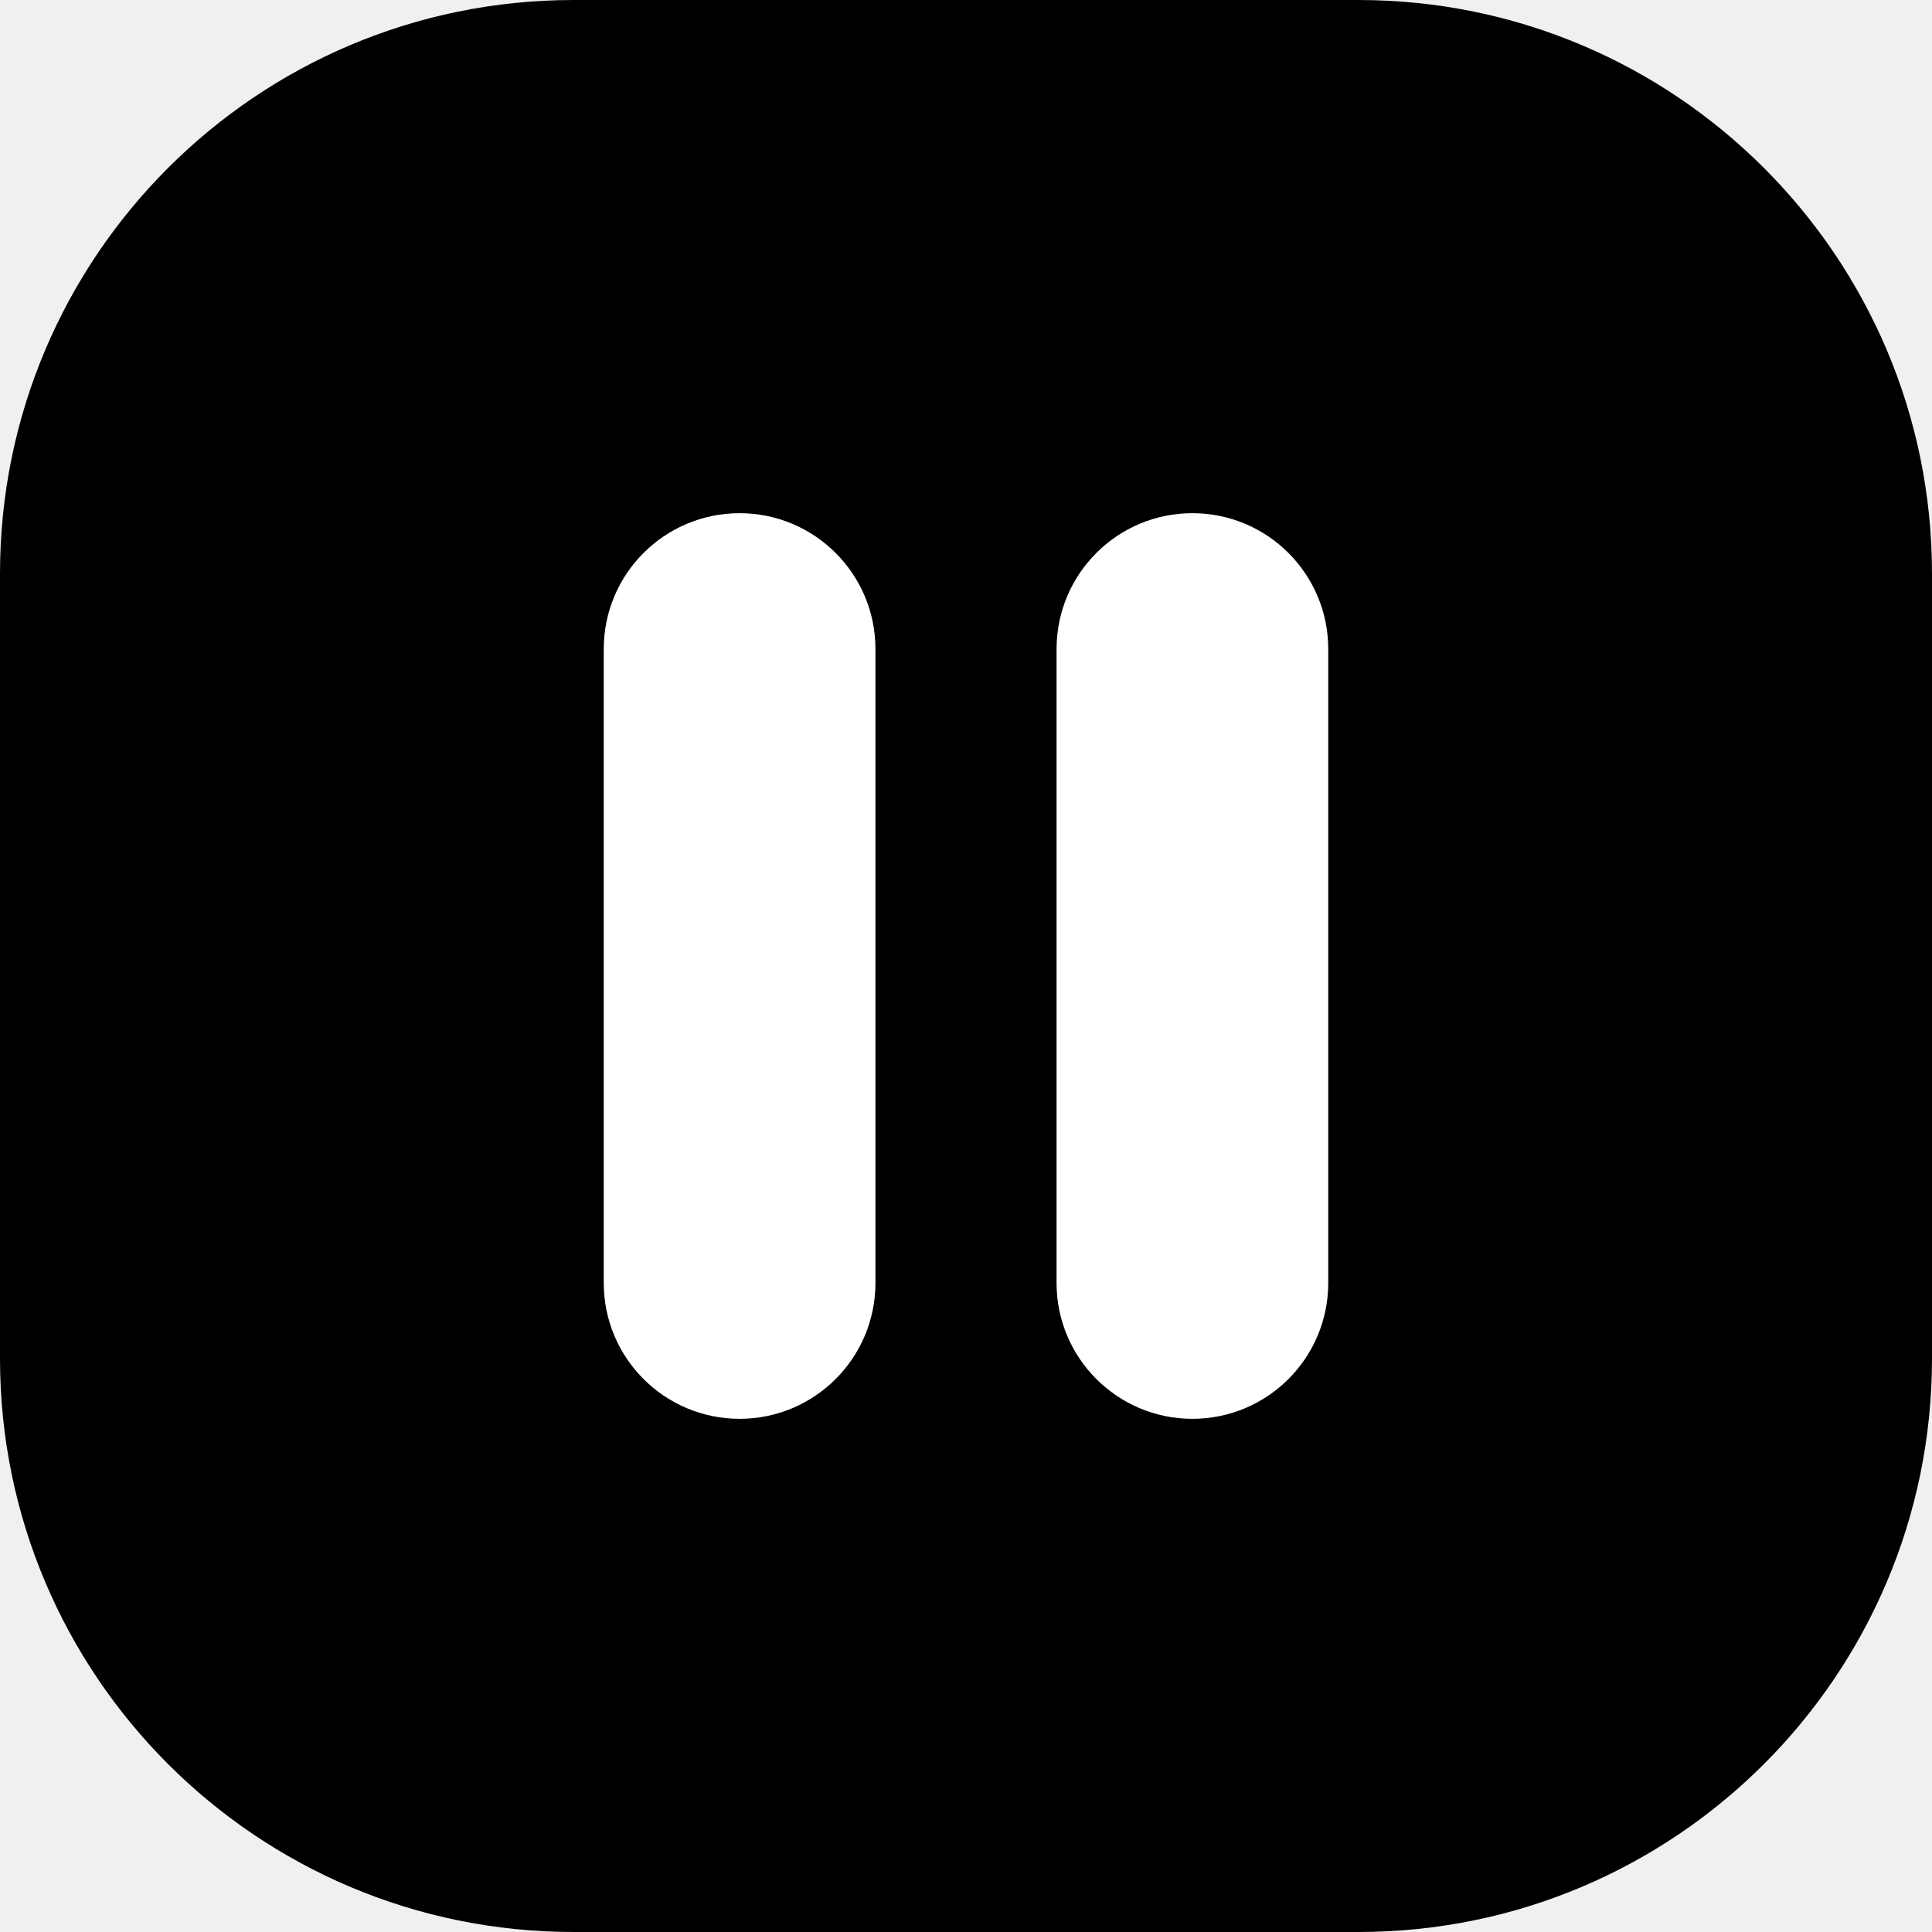
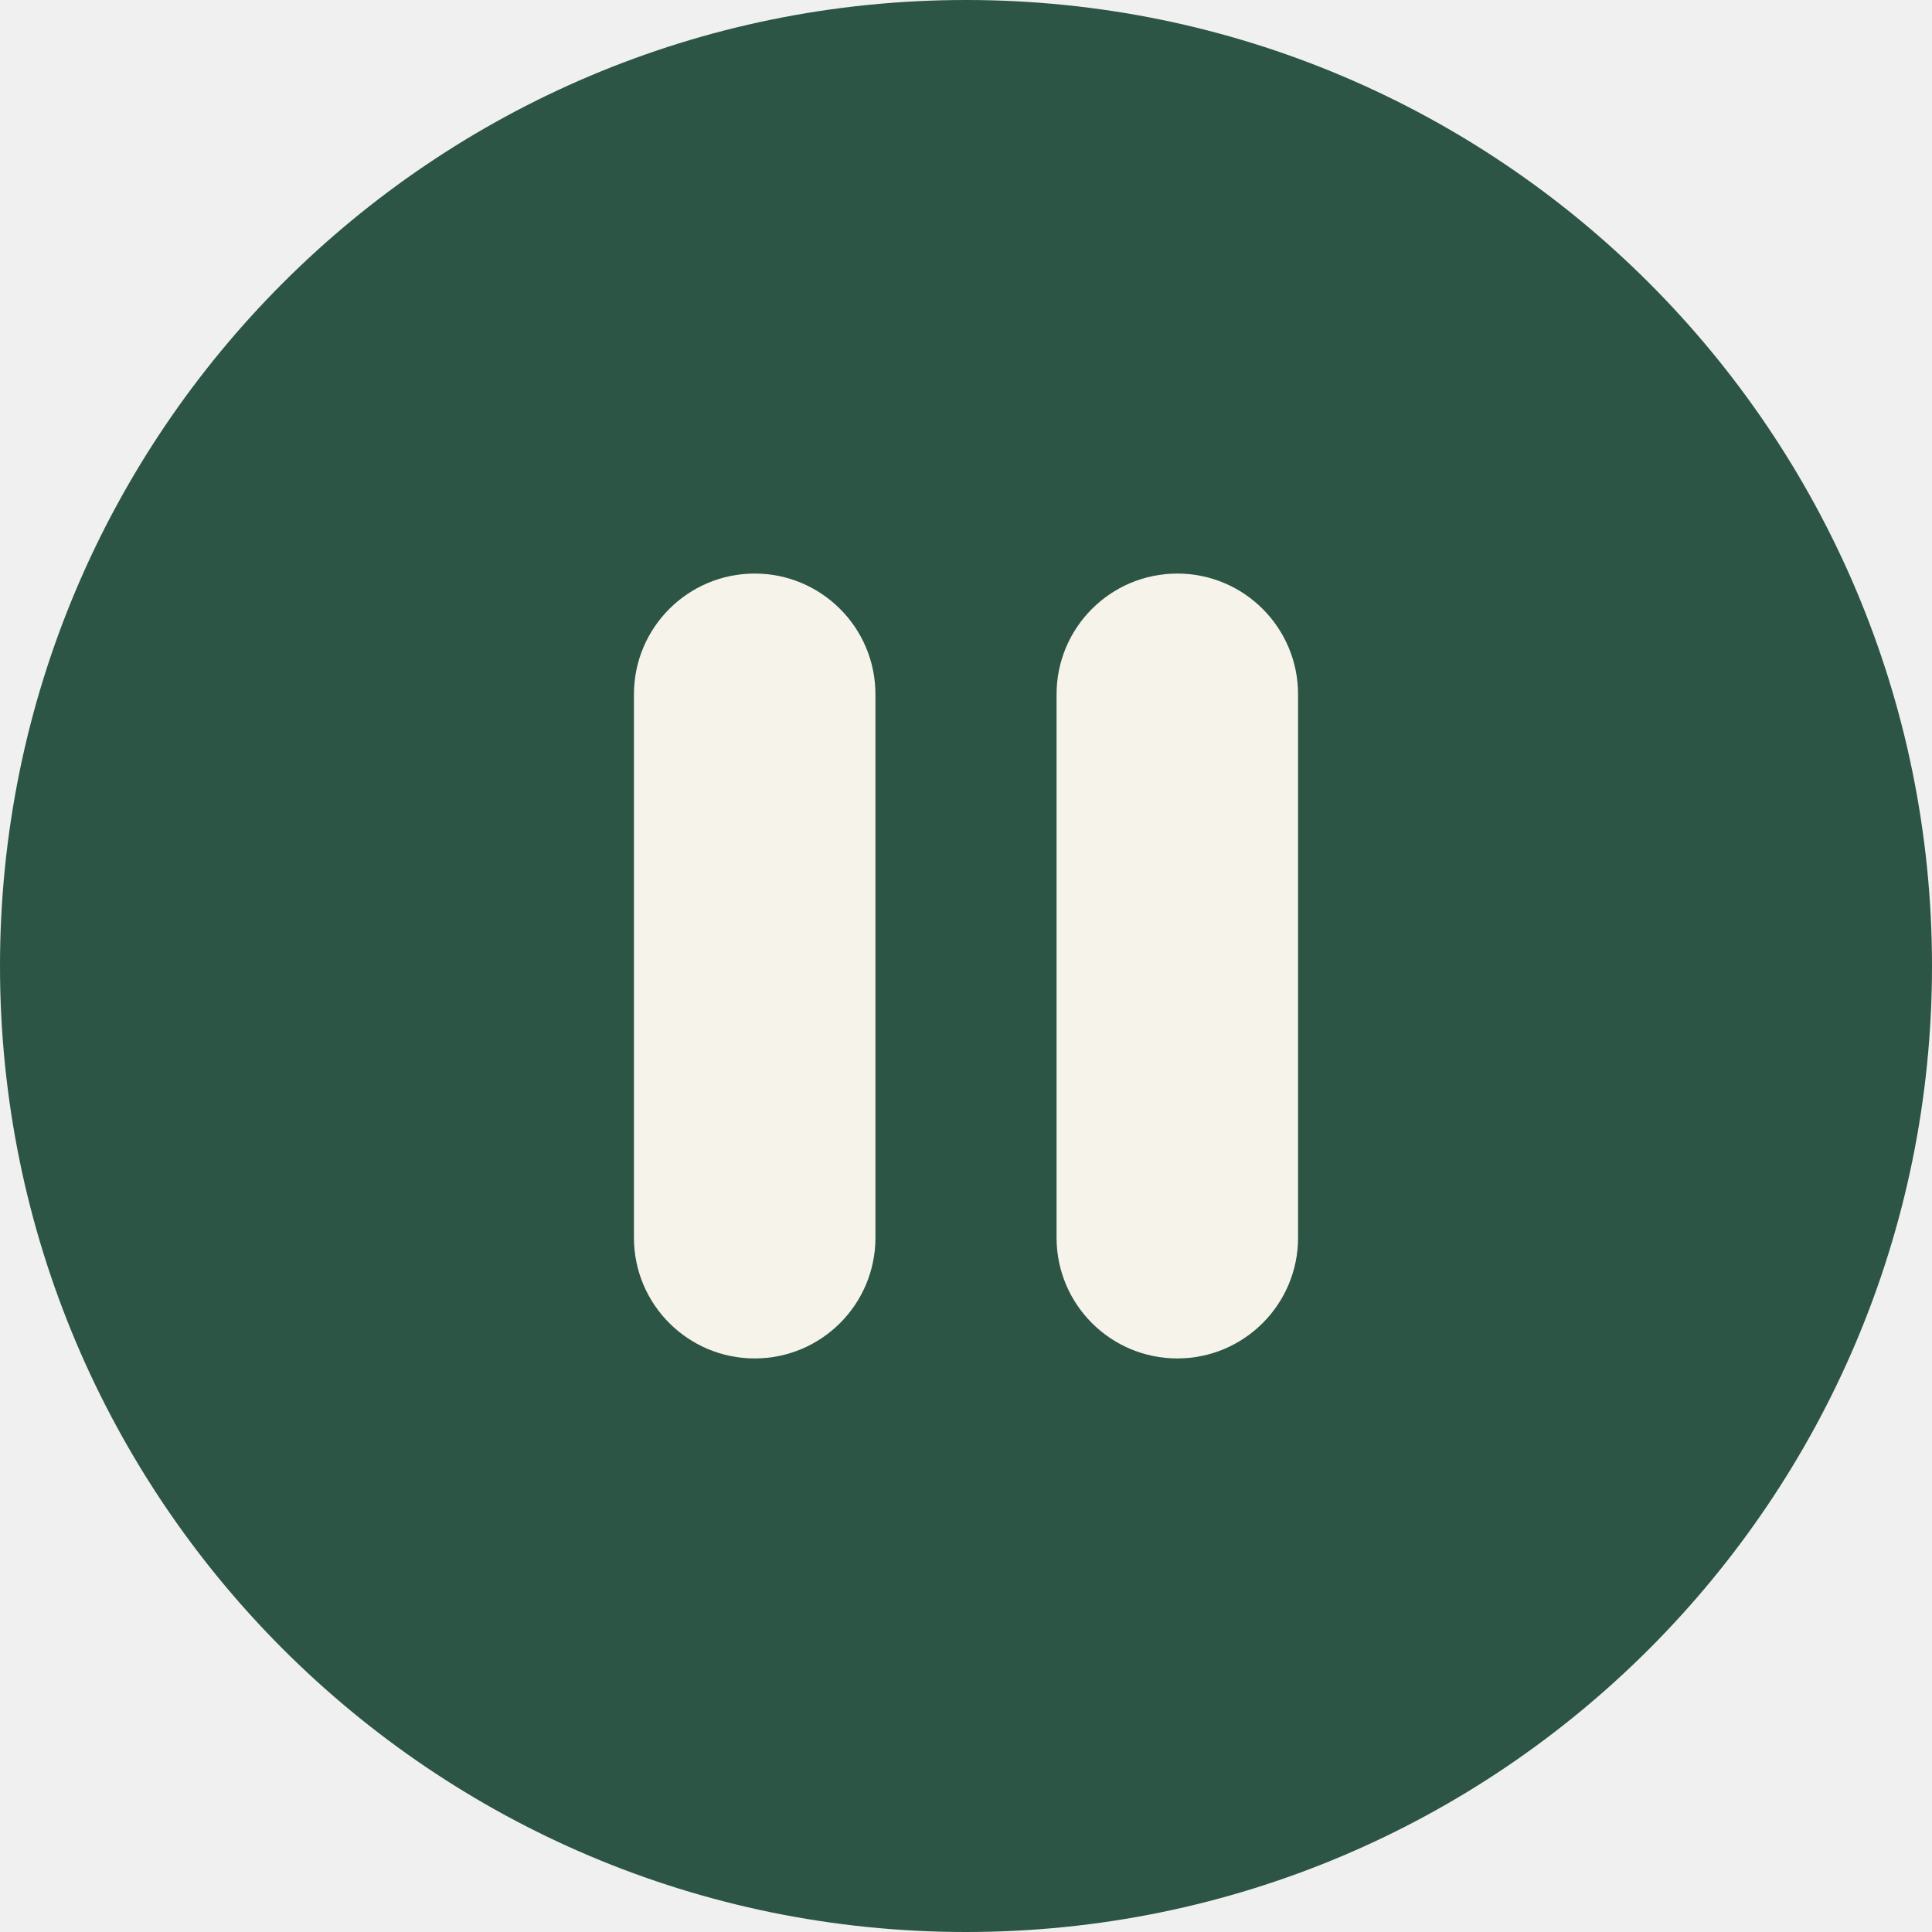
<svg xmlns="http://www.w3.org/2000/svg" viewBox="0 0 64 64" fill="none">
-   <rect width="64" height="64" rx="19" fill="#000000" />
-   <rect x="20" y="17" width="9" height="30" rx="4.5" fill="#FFFFFF" />
-   <rect x="35" y="17" width="9" height="30" rx="4.5" fill="#FFFFFF" />
+   <circle cx="32" cy="32" r="32" fill="#2C5545" />
+   <rect x="21" y="19" width="8" height="26" rx="4" fill="#F6F3EA" />
+   <rect x="35" y="19" width="8" height="26" rx="4" fill="#F6F3EA" />
</svg>
